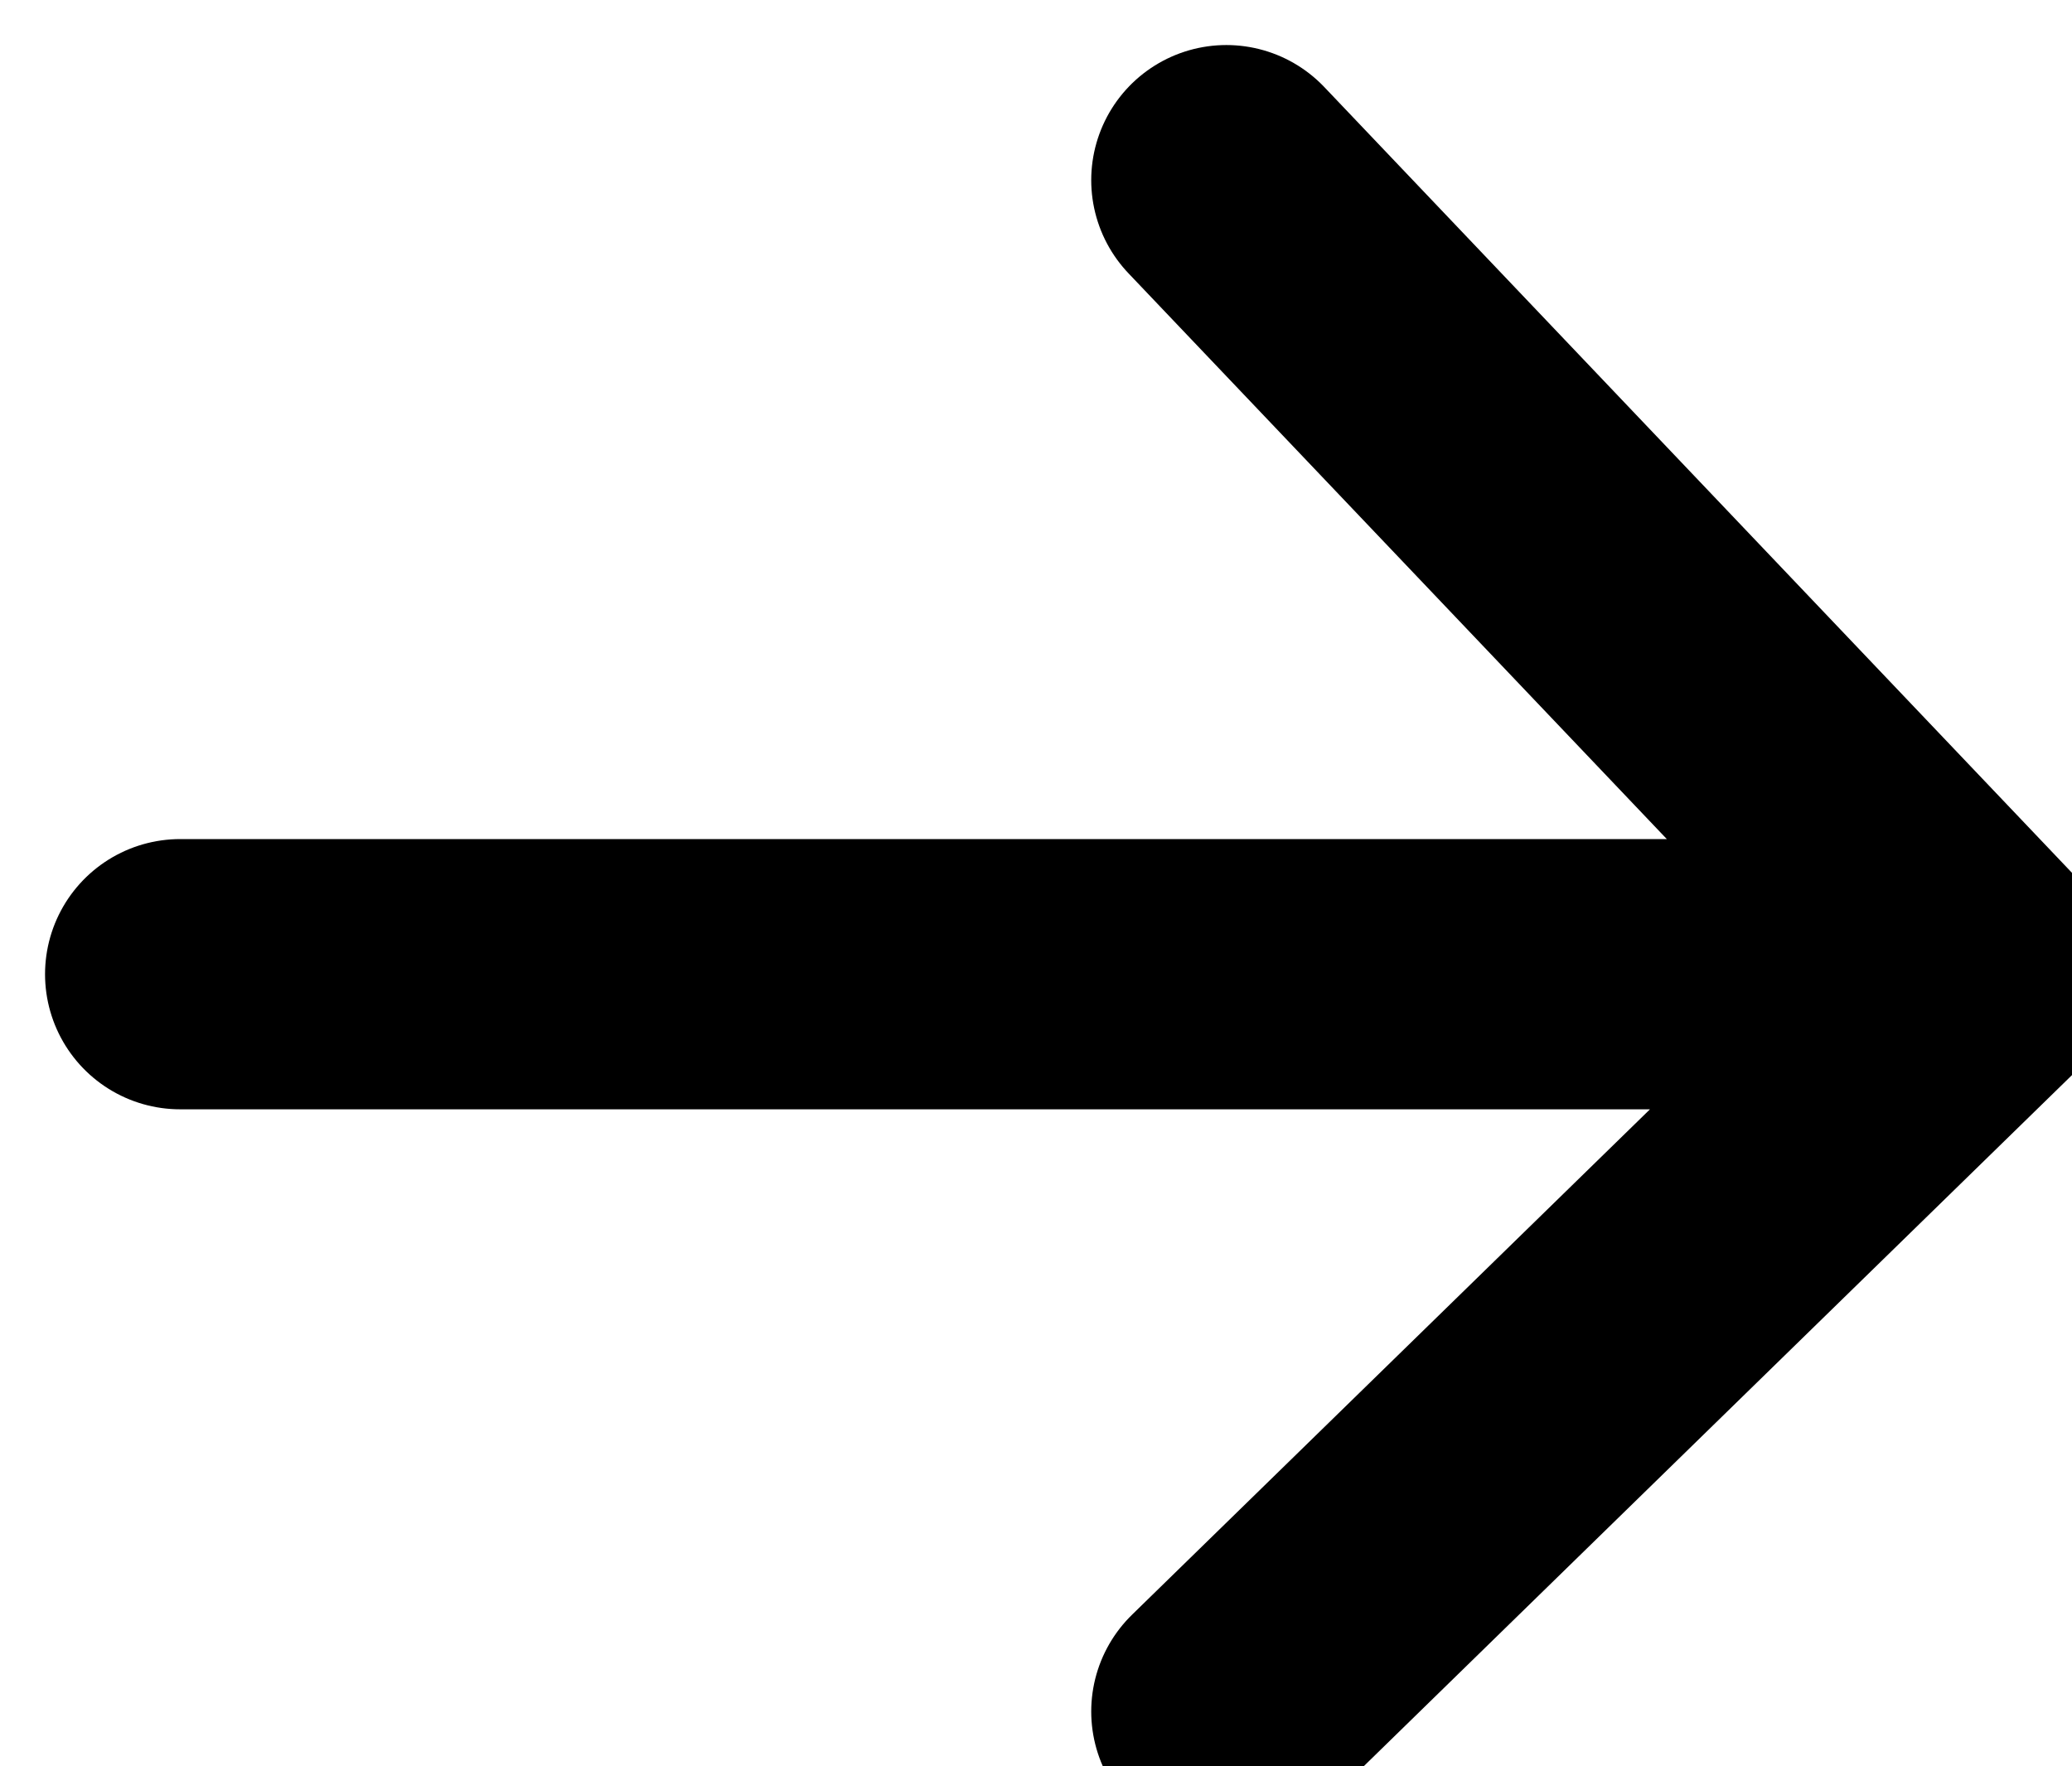
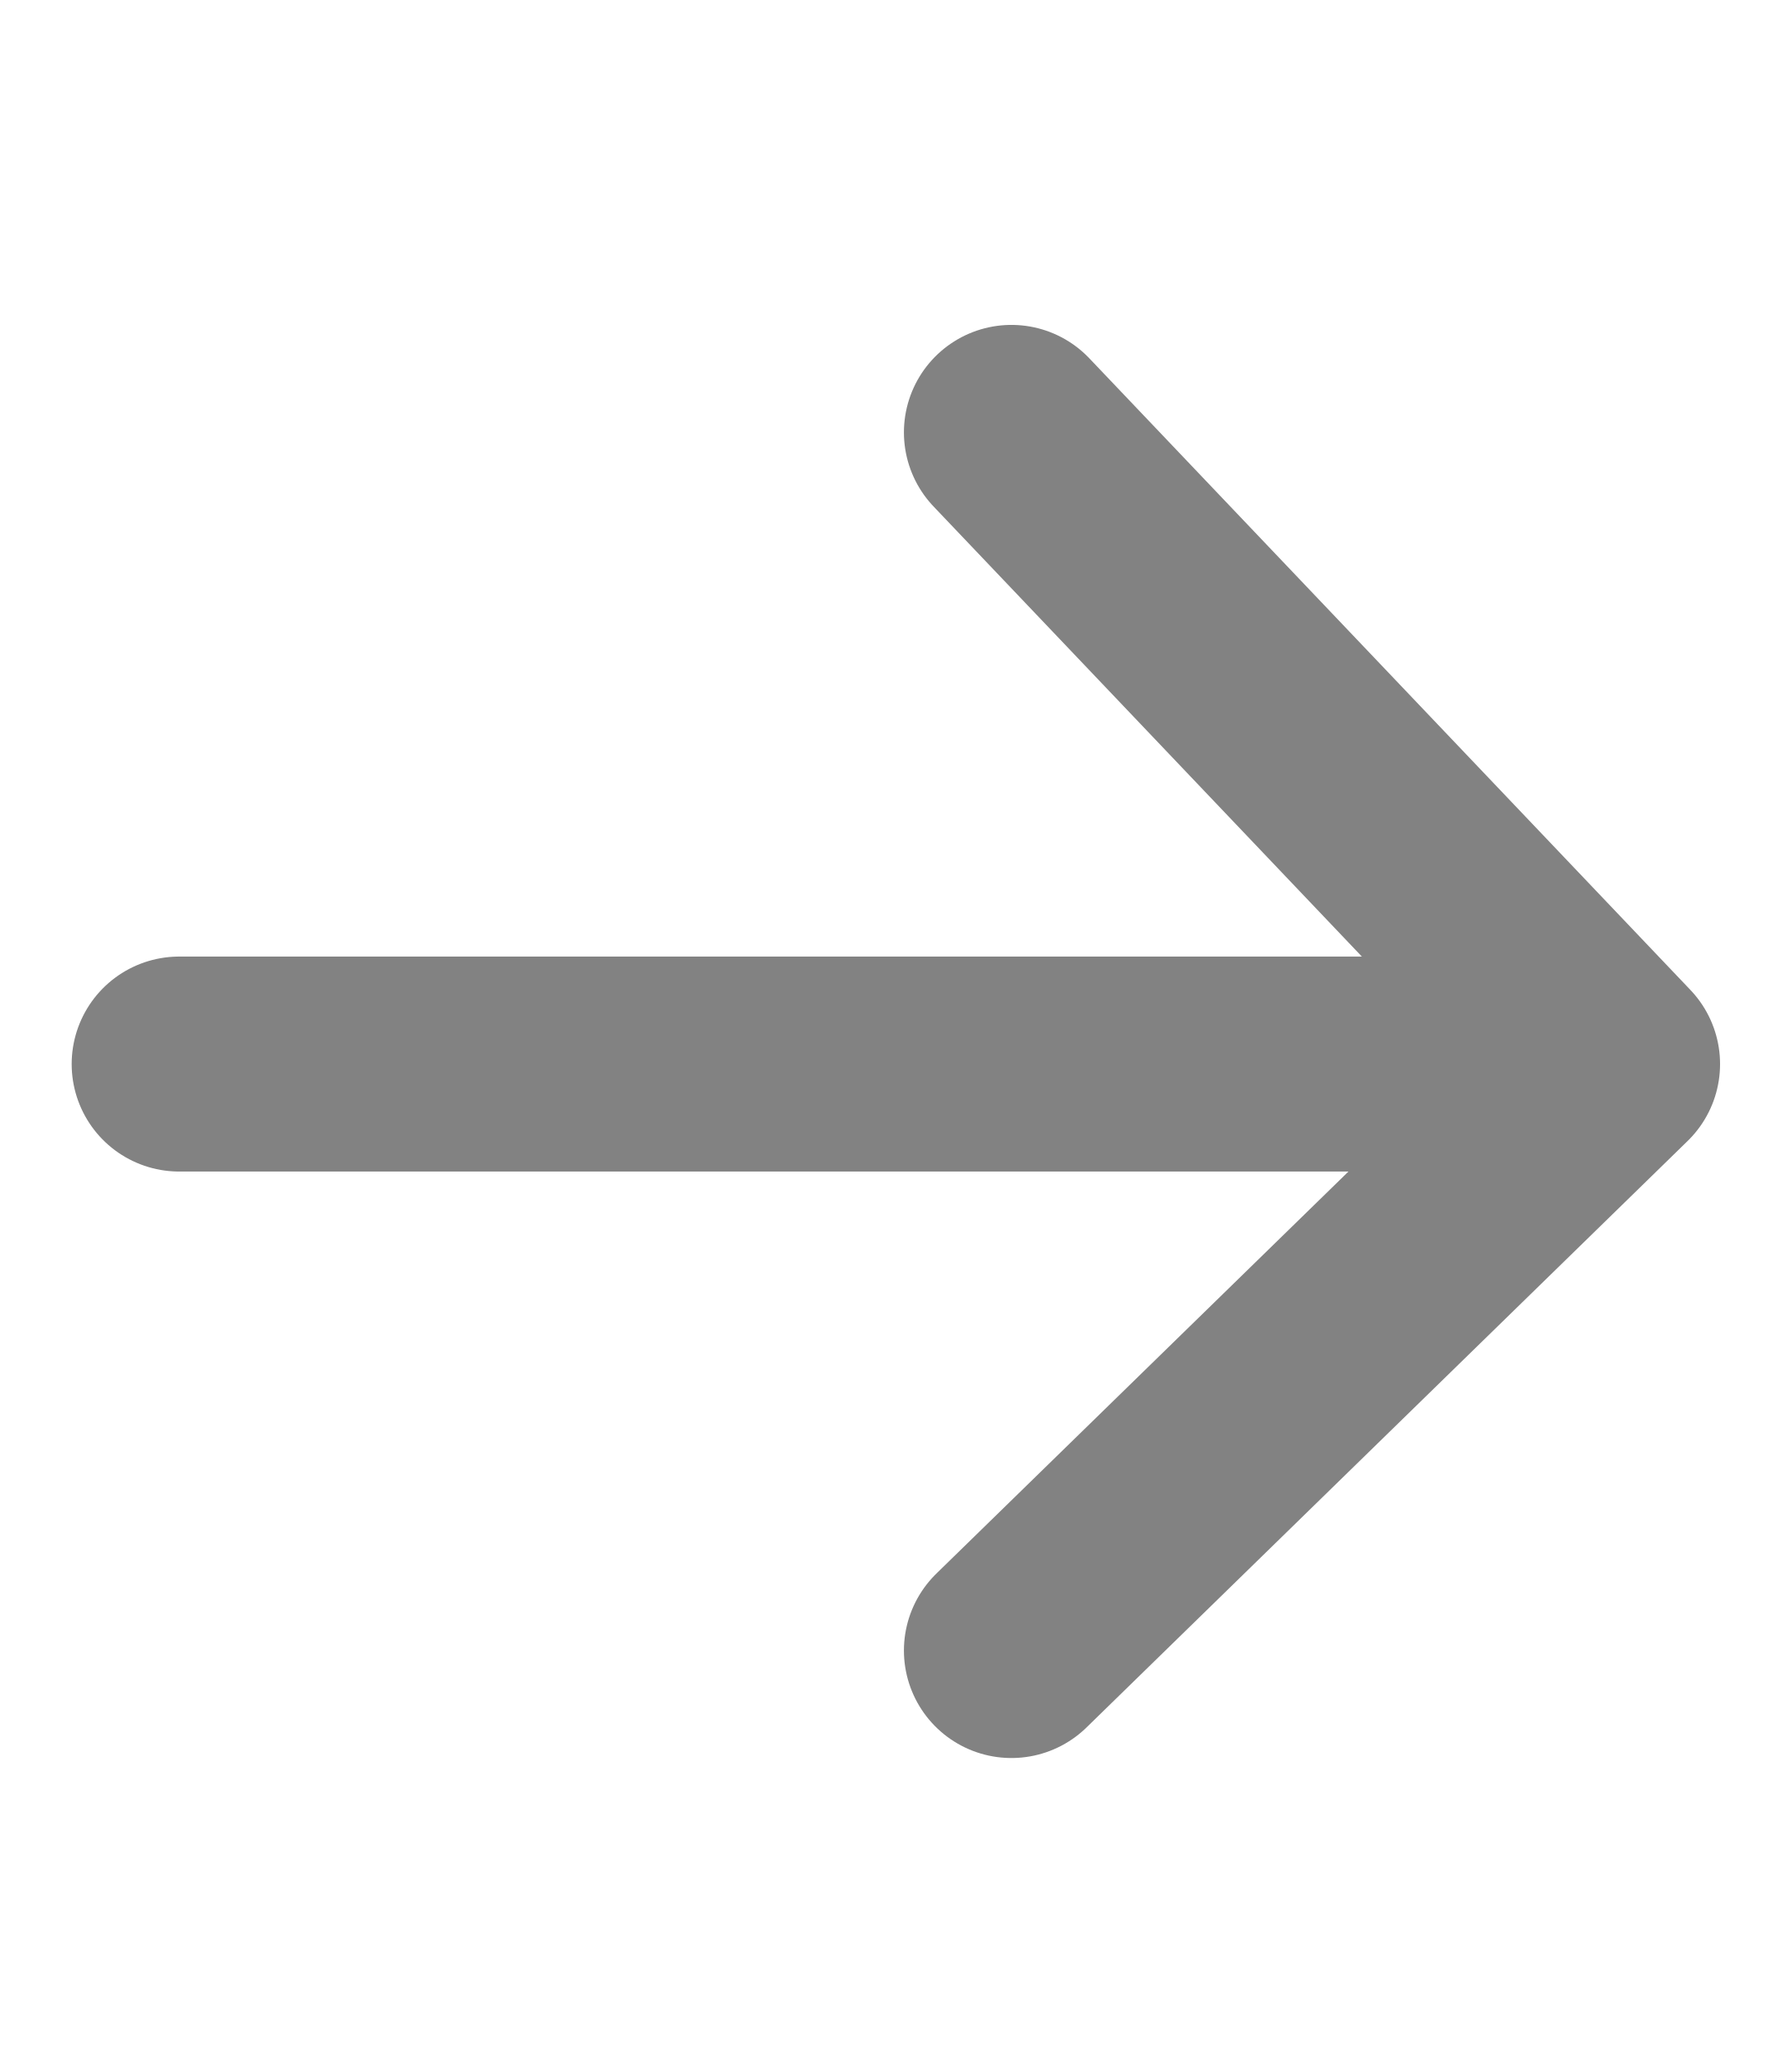
- <svg xmlns="http://www.w3.org/2000/svg" fill="none">
-   <path d="M2 10.815L22 10.815M22 10.815L13.613 2M22 10.815L13.613 19" stroke="currentColor" stroke-width="3" stroke-linecap="round" stroke-linejoin="round" />
+ <svg xmlns="http://www.w3.org/2000/svg" width="13" height="15" viewBox="0 0 18 16" fill="none">
+   <path d="M1.8 8.307L16.2 8.307M16.2 8.307L10.161 1.96M16.2 8.307L10.161 14.2" stroke="#828282" stroke-width="2.16" stroke-linecap="round" stroke-linejoin="round" />
</svg>
